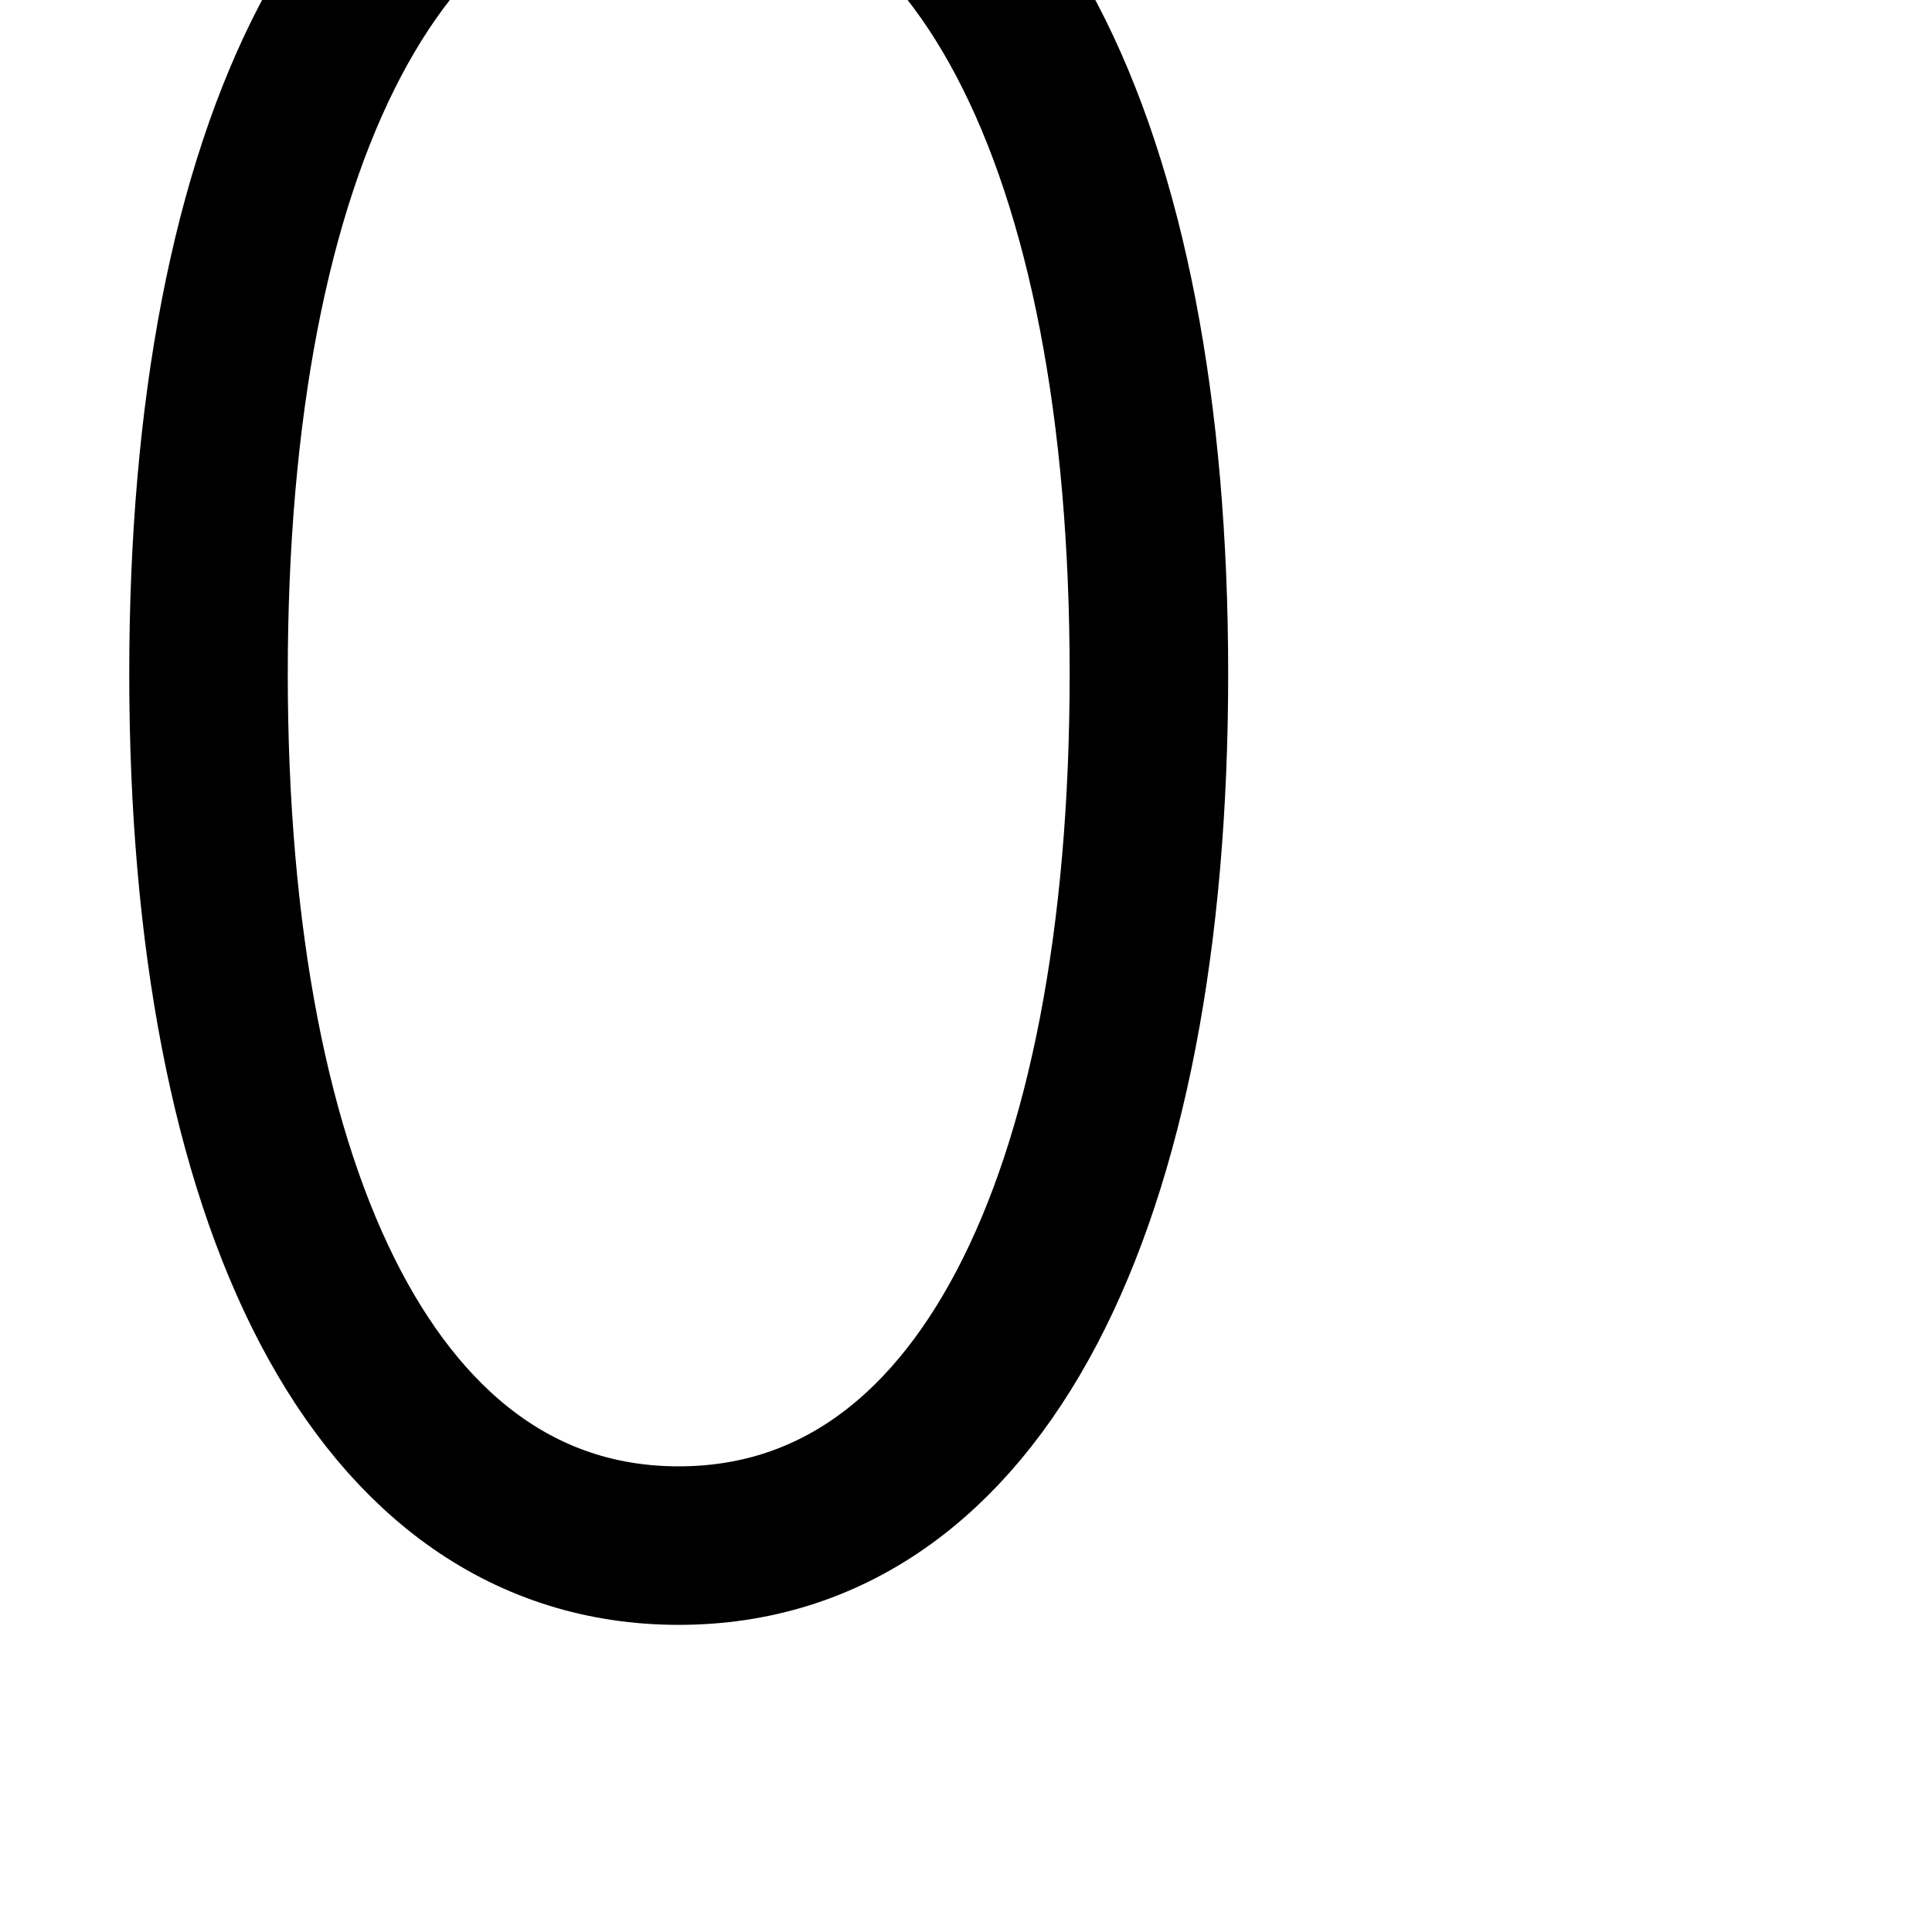
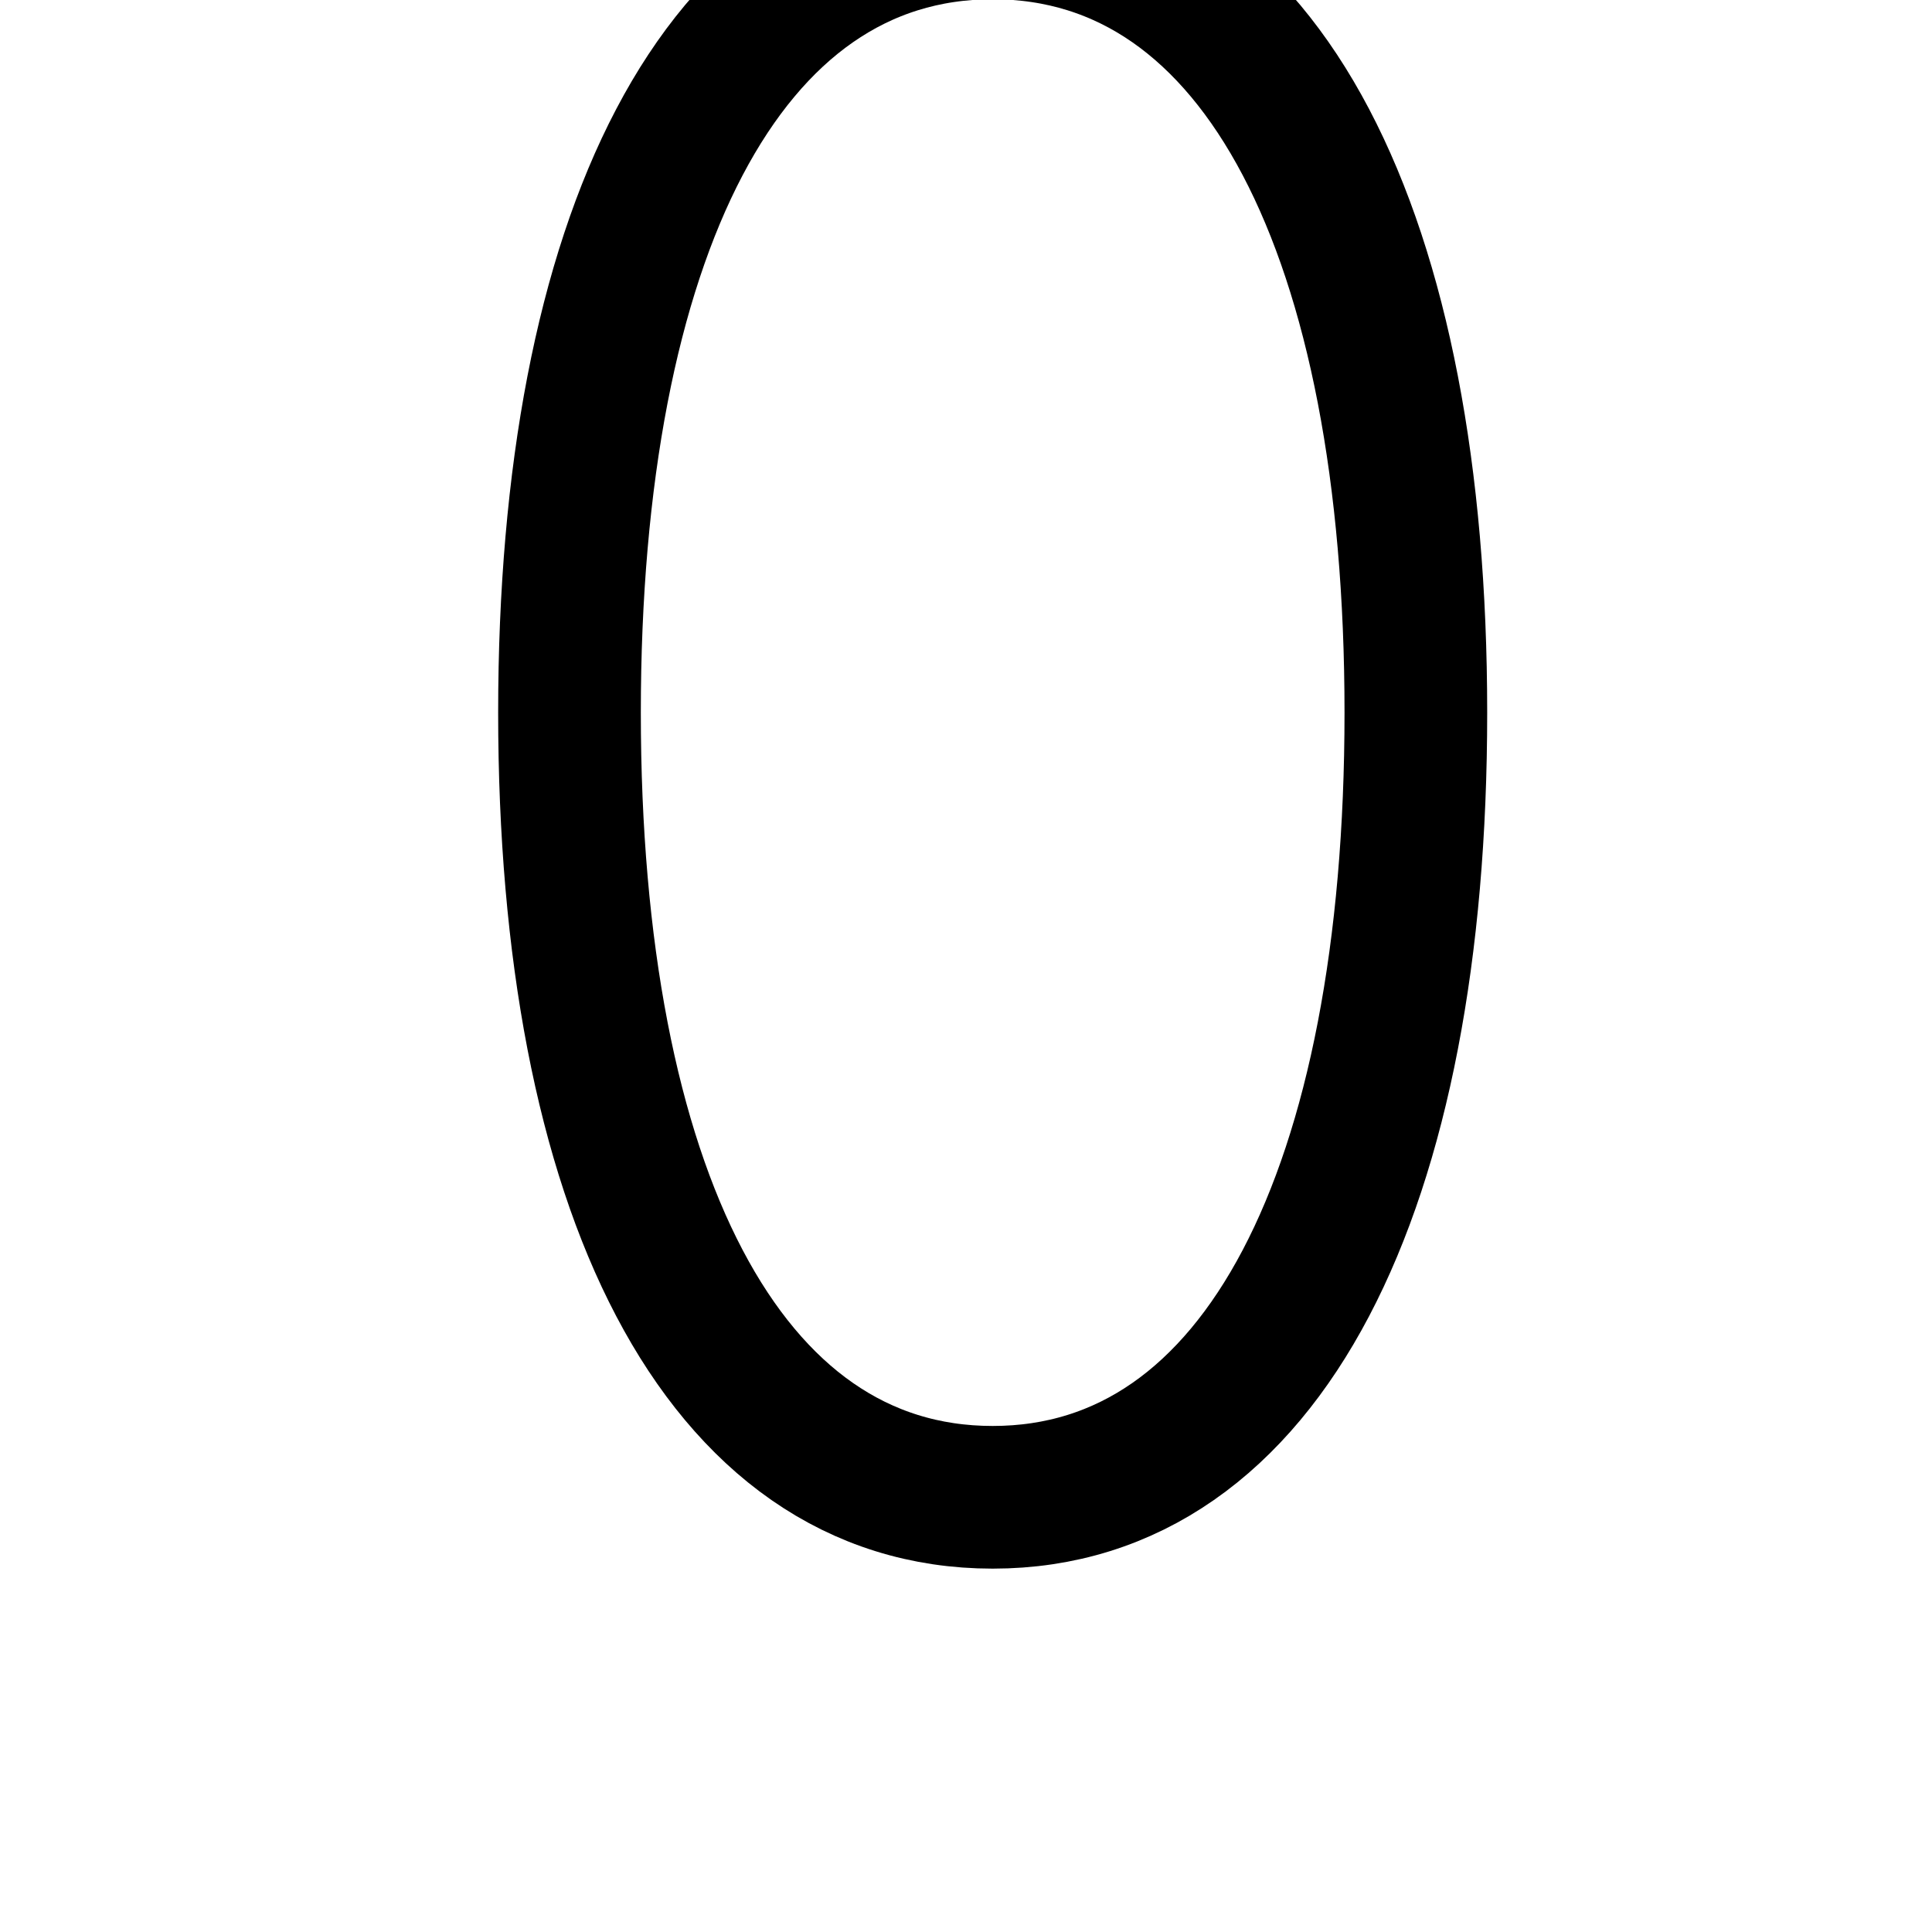
<svg xmlns="http://www.w3.org/2000/svg" version="1.1" viewBox="-10 0 1000 1000" id="svg2" width="1000" height="1000">
  <defs id="defs10" />
  <g id="g4720" transform="matrix(1.0663,0,0,-1.0663,68.33568,1499.684)" style="opacity:0.451" />
  <g transform="matrix(1,0,0,-1,0,1418)" id="g4" />
  <g id="g4720-4" transform="matrix(1.0663,0,0,-1.0663,136.9952,1604.197)" style="opacity:0.451" />
  <g transform="matrix(1,0,0,-1,68.65956,1522.513)" id="g4-5" />
  <g id="g4720-8" transform="matrix(1.0663,0,0,-1.0663,273.677,1612.402)" style="opacity:0.451" />
  <g transform="matrix(1,0,0,-1,205.3414,1530.718)" id="g4-4" />
-   <path style="fill:none;fill-rule:evenodd;stroke:#000000;stroke-width:82.051;stroke-linecap:round;stroke-linejoin:round;stroke-miterlimit:4;stroke-dasharray:none;stroke-opacity:1" d="m 341.3,-102.563 c 155.885,0 243.376,178.096 243.376,451.282 C 584.676,621.904 497.185,800 341.3,800 185.415,800 97.924,621.904 97.924,348.718 c 0,-273.185 87.491,-451.282 243.376,-451.282 z" id="path4139" />
+   <path style="fill:none;fill-rule:evenodd;stroke:#000000;stroke-width:73.846;stroke-linecap:round;stroke-linejoin:round;stroke-miterlimit:4;stroke-dasharray:none;stroke-opacity:1" d="m 503.807,-37.307 c 140.296,0 219.038,160.287 219.038,406.153 0,245.867 -78.742,406.153 -219.038,406.153 -140.296,0 -219.038,-160.287 -219.038,-406.153 0,-245.867 78.742,-406.153 219.038,-406.153 z" id="path4139" />
</svg>
